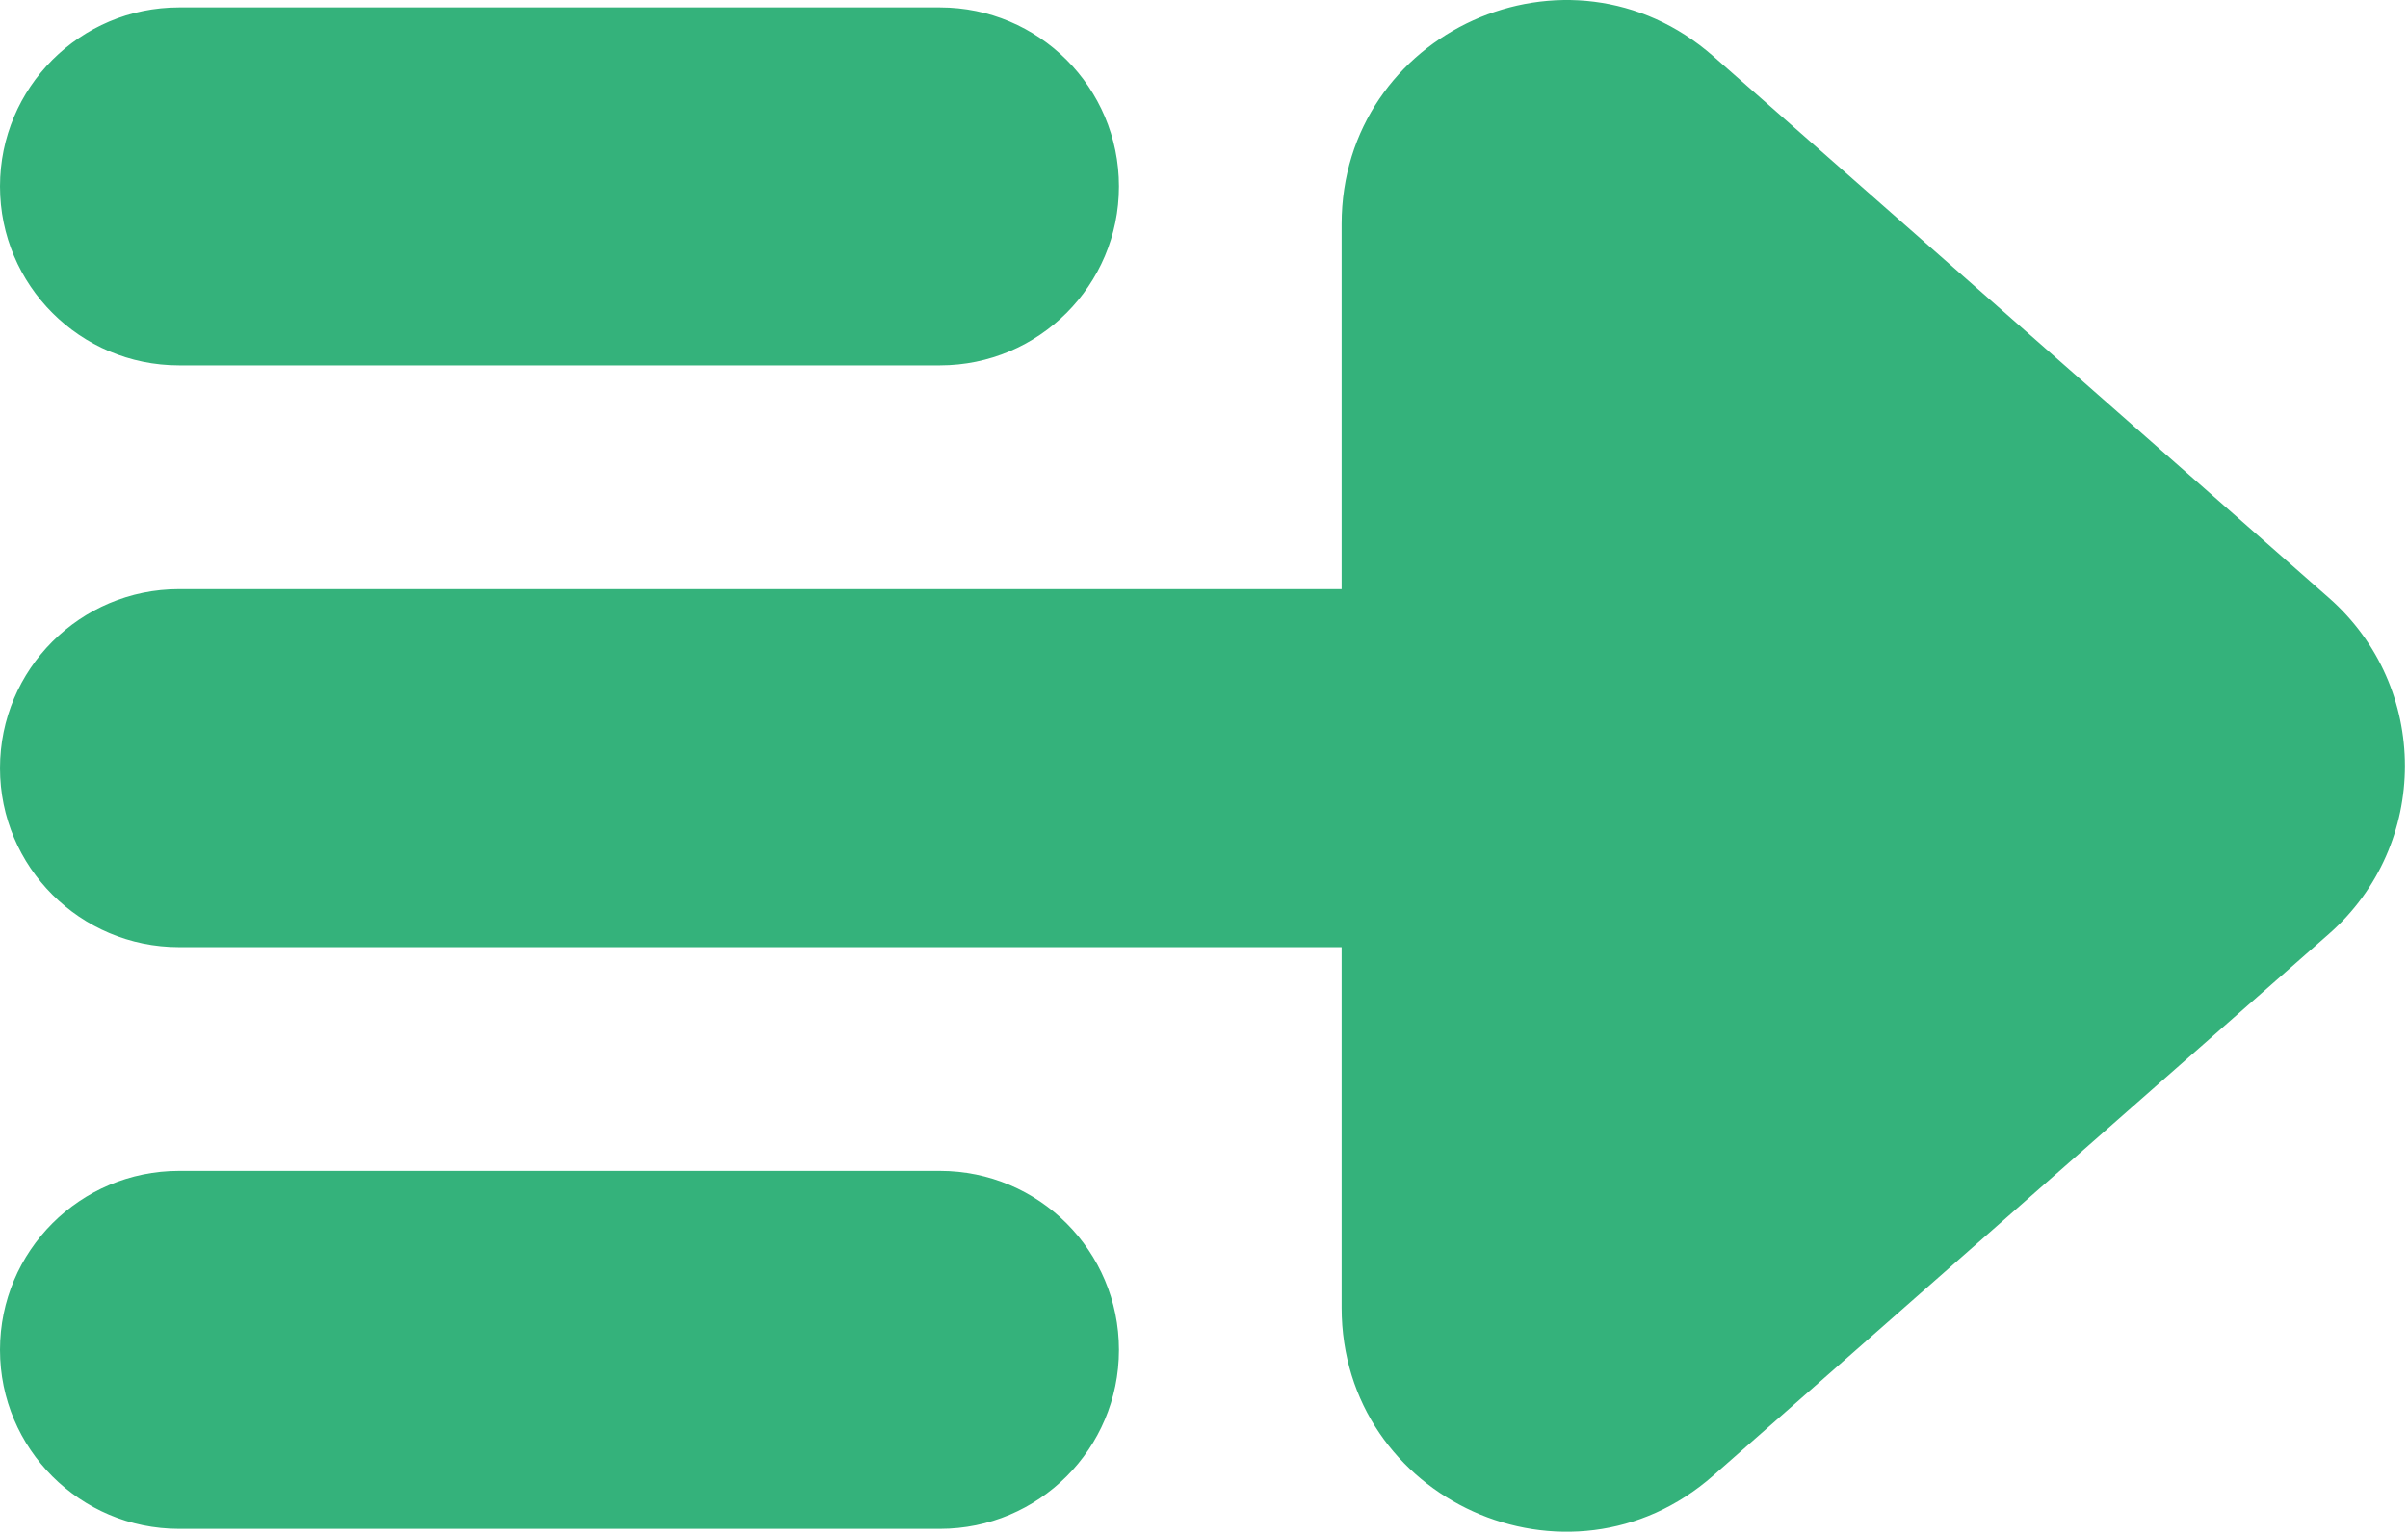
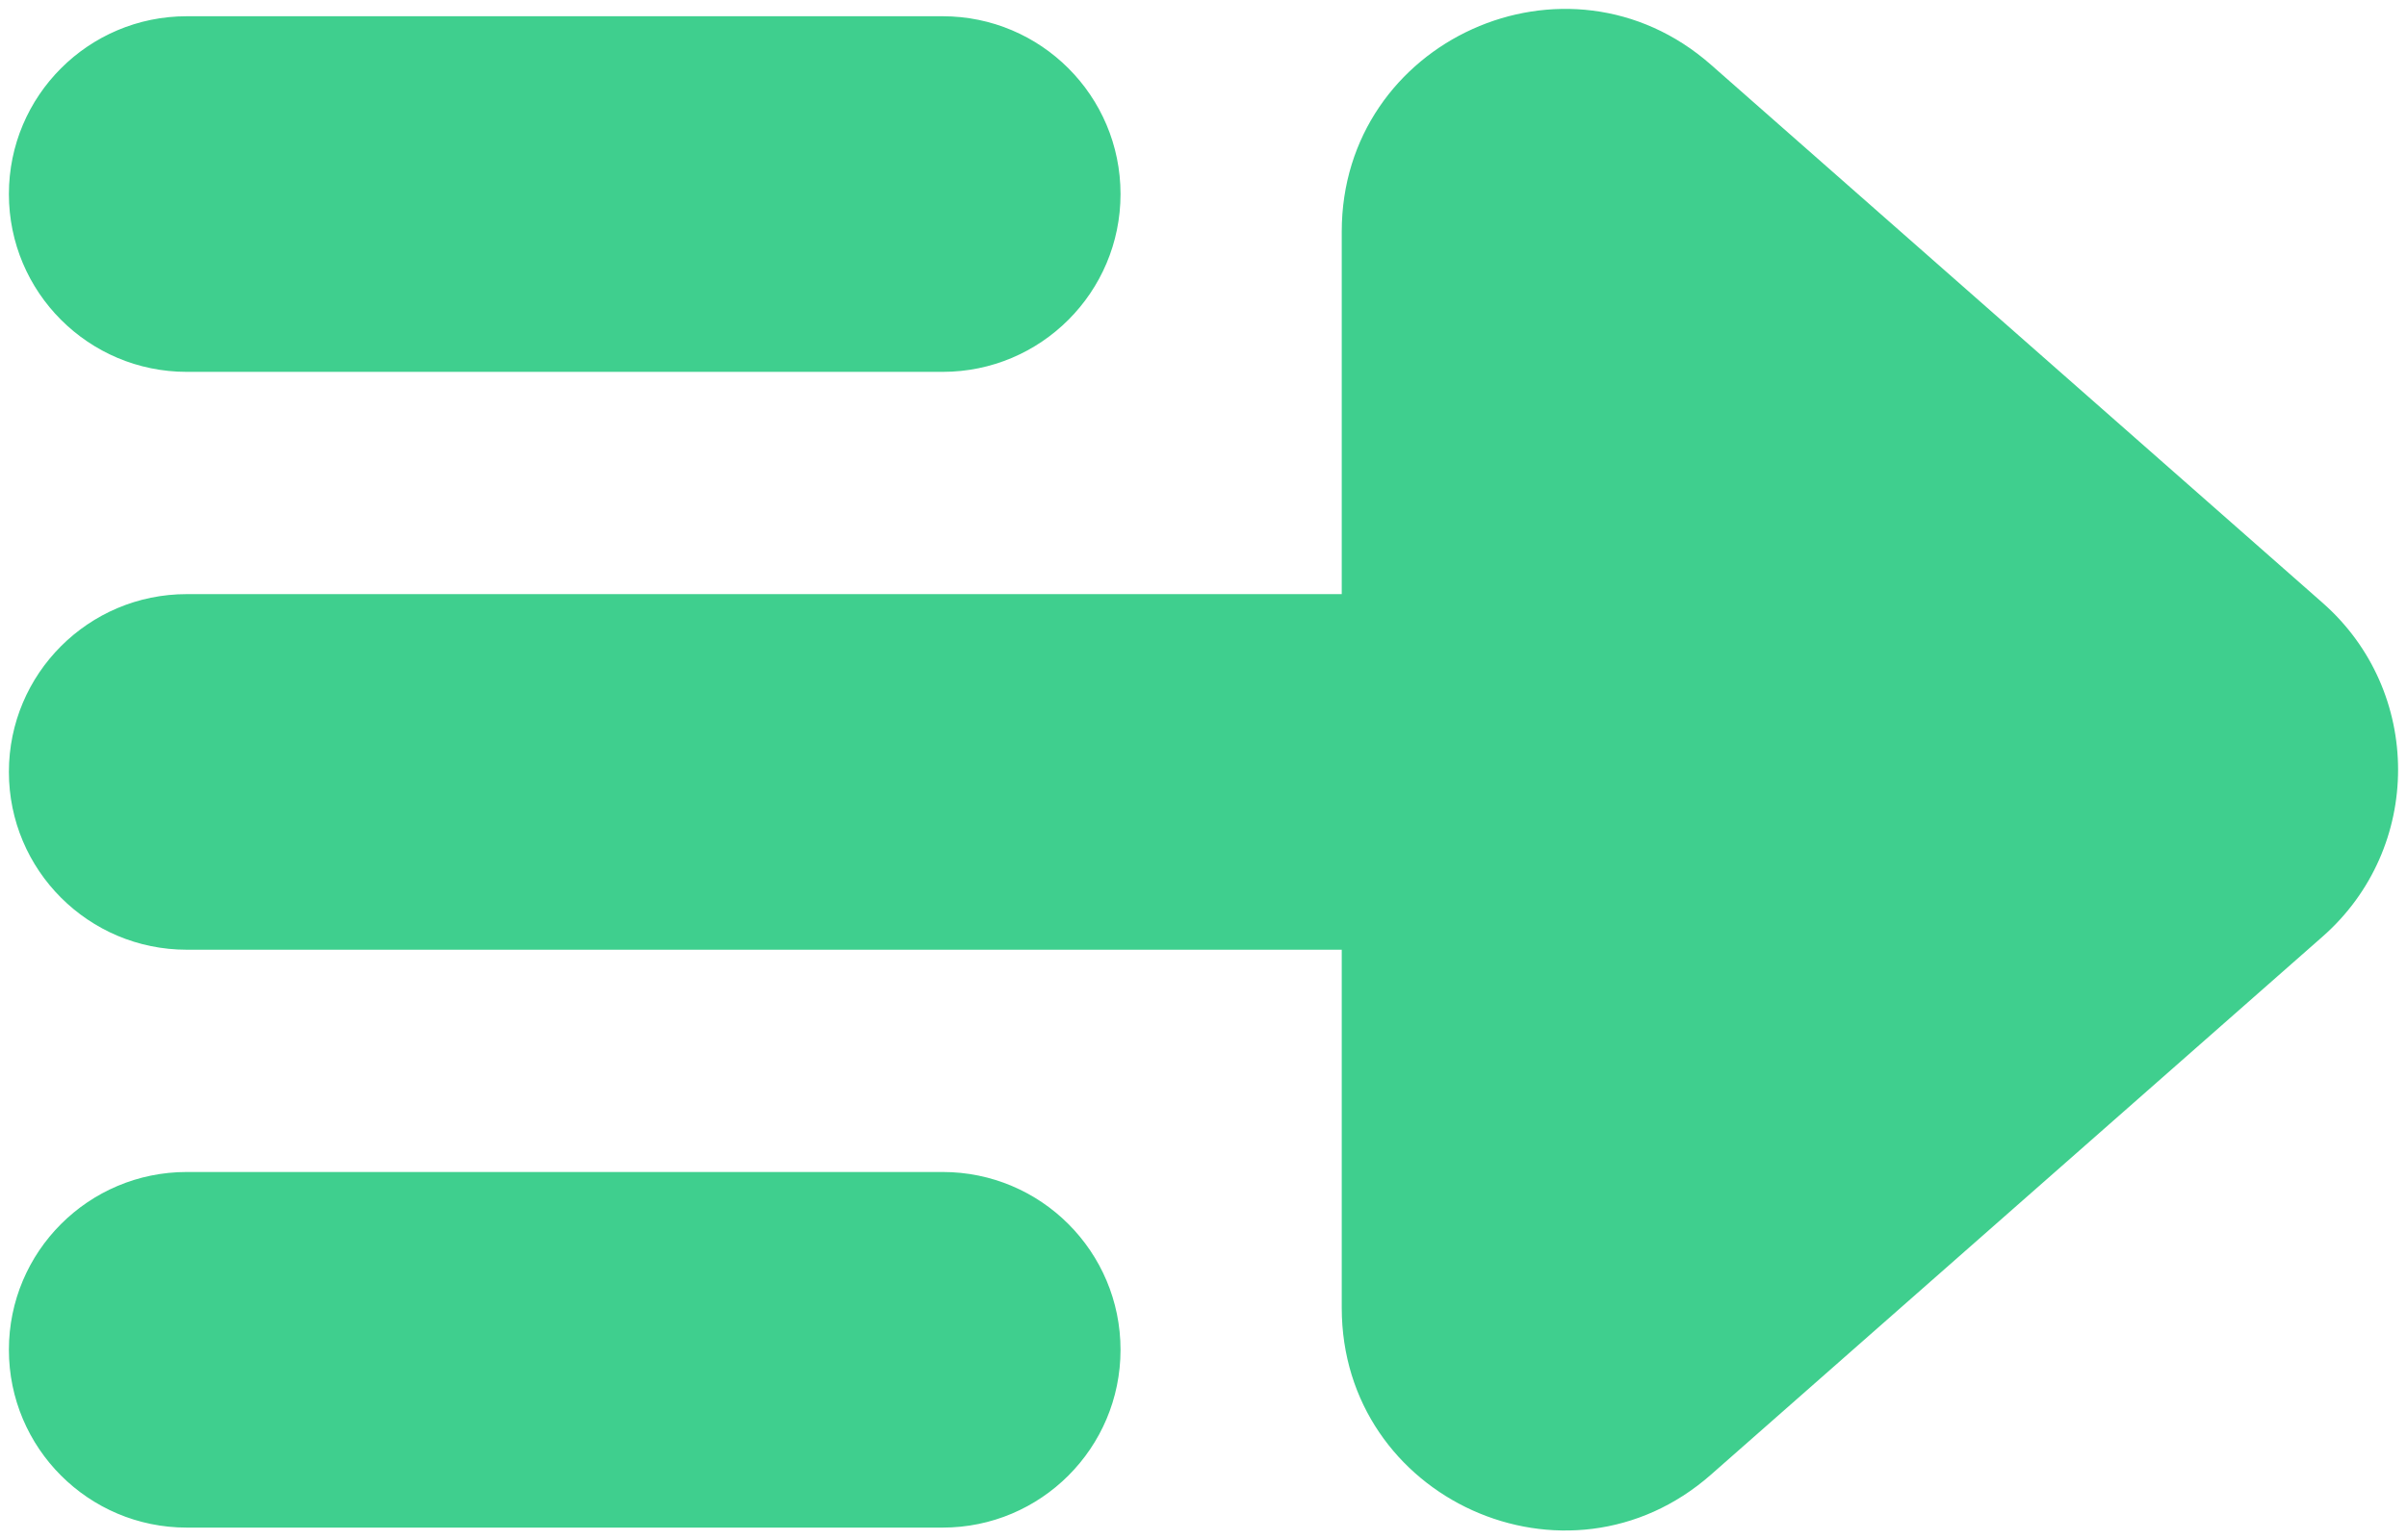
- <svg xmlns="http://www.w3.org/2000/svg" width="538" height="343" viewBox="0 0 538 343" fill="none">
-   <path fill="#34b27b" d="M299.75 50.098C299.75 7.073 350.482 -15.861 382.781 12.562L520.347 133.62C542.971 153.53 542.971 188.782 520.347 208.691L382.781 329.749C350.482 358.172 299.75 335.238 299.75 292.213V211.655H40C17.909 211.655 0 193.747 0 171.655C4.94855e-05 149.564 17.909 131.655 40 131.655H299.75V50.098ZM210 261.655C232.091 261.655 250 279.564 250 301.655C250 323.747 232.091 341.655 210 341.655H40C17.909 341.655 0 323.747 0 301.655C4.94855e-05 279.564 17.909 261.655 40 261.655H210ZM210 1.655C232.091 1.655 250 19.564 250 41.655C250 63.747 232.091 81.655 210 81.655H40C17.909 81.655 0 63.747 0 41.655C4.94855e-05 19.564 17.909 1.655 40 1.655H210Z" />
+ <svg xmlns="http://www.w3.org/2000/svg" width="541.32" height="346.32" viewBox="-2 -2 541.32 346.32" fill="none">
+   <path fill="#3fcf8e" d="M299.75 50.098C299.75 7.073 350.482 -15.861 382.781 12.562L520.347 133.62C542.971 153.53 542.971 188.782 520.347 208.691L382.781 329.749C350.482 358.172 299.75 335.238 299.75 292.213V211.655H40C17.909 211.655 0 193.747 0 171.655C4.94855e-05 149.564 17.909 131.655 40 131.655H299.75V50.098ZM210 261.655C232.091 261.655 250 279.564 250 301.655C250 323.747 232.091 341.655 210 341.655H40C17.909 341.655 0 323.747 0 301.655C4.94855e-05 279.564 17.909 261.655 40 261.655H210ZM210 1.655C232.091 1.655 250 19.564 250 41.655C250 63.747 232.091 81.655 210 81.655H40C17.909 81.655 0 63.747 0 41.655C4.94855e-05 19.564 17.909 1.655 40 1.655H210Z" />
</svg>
